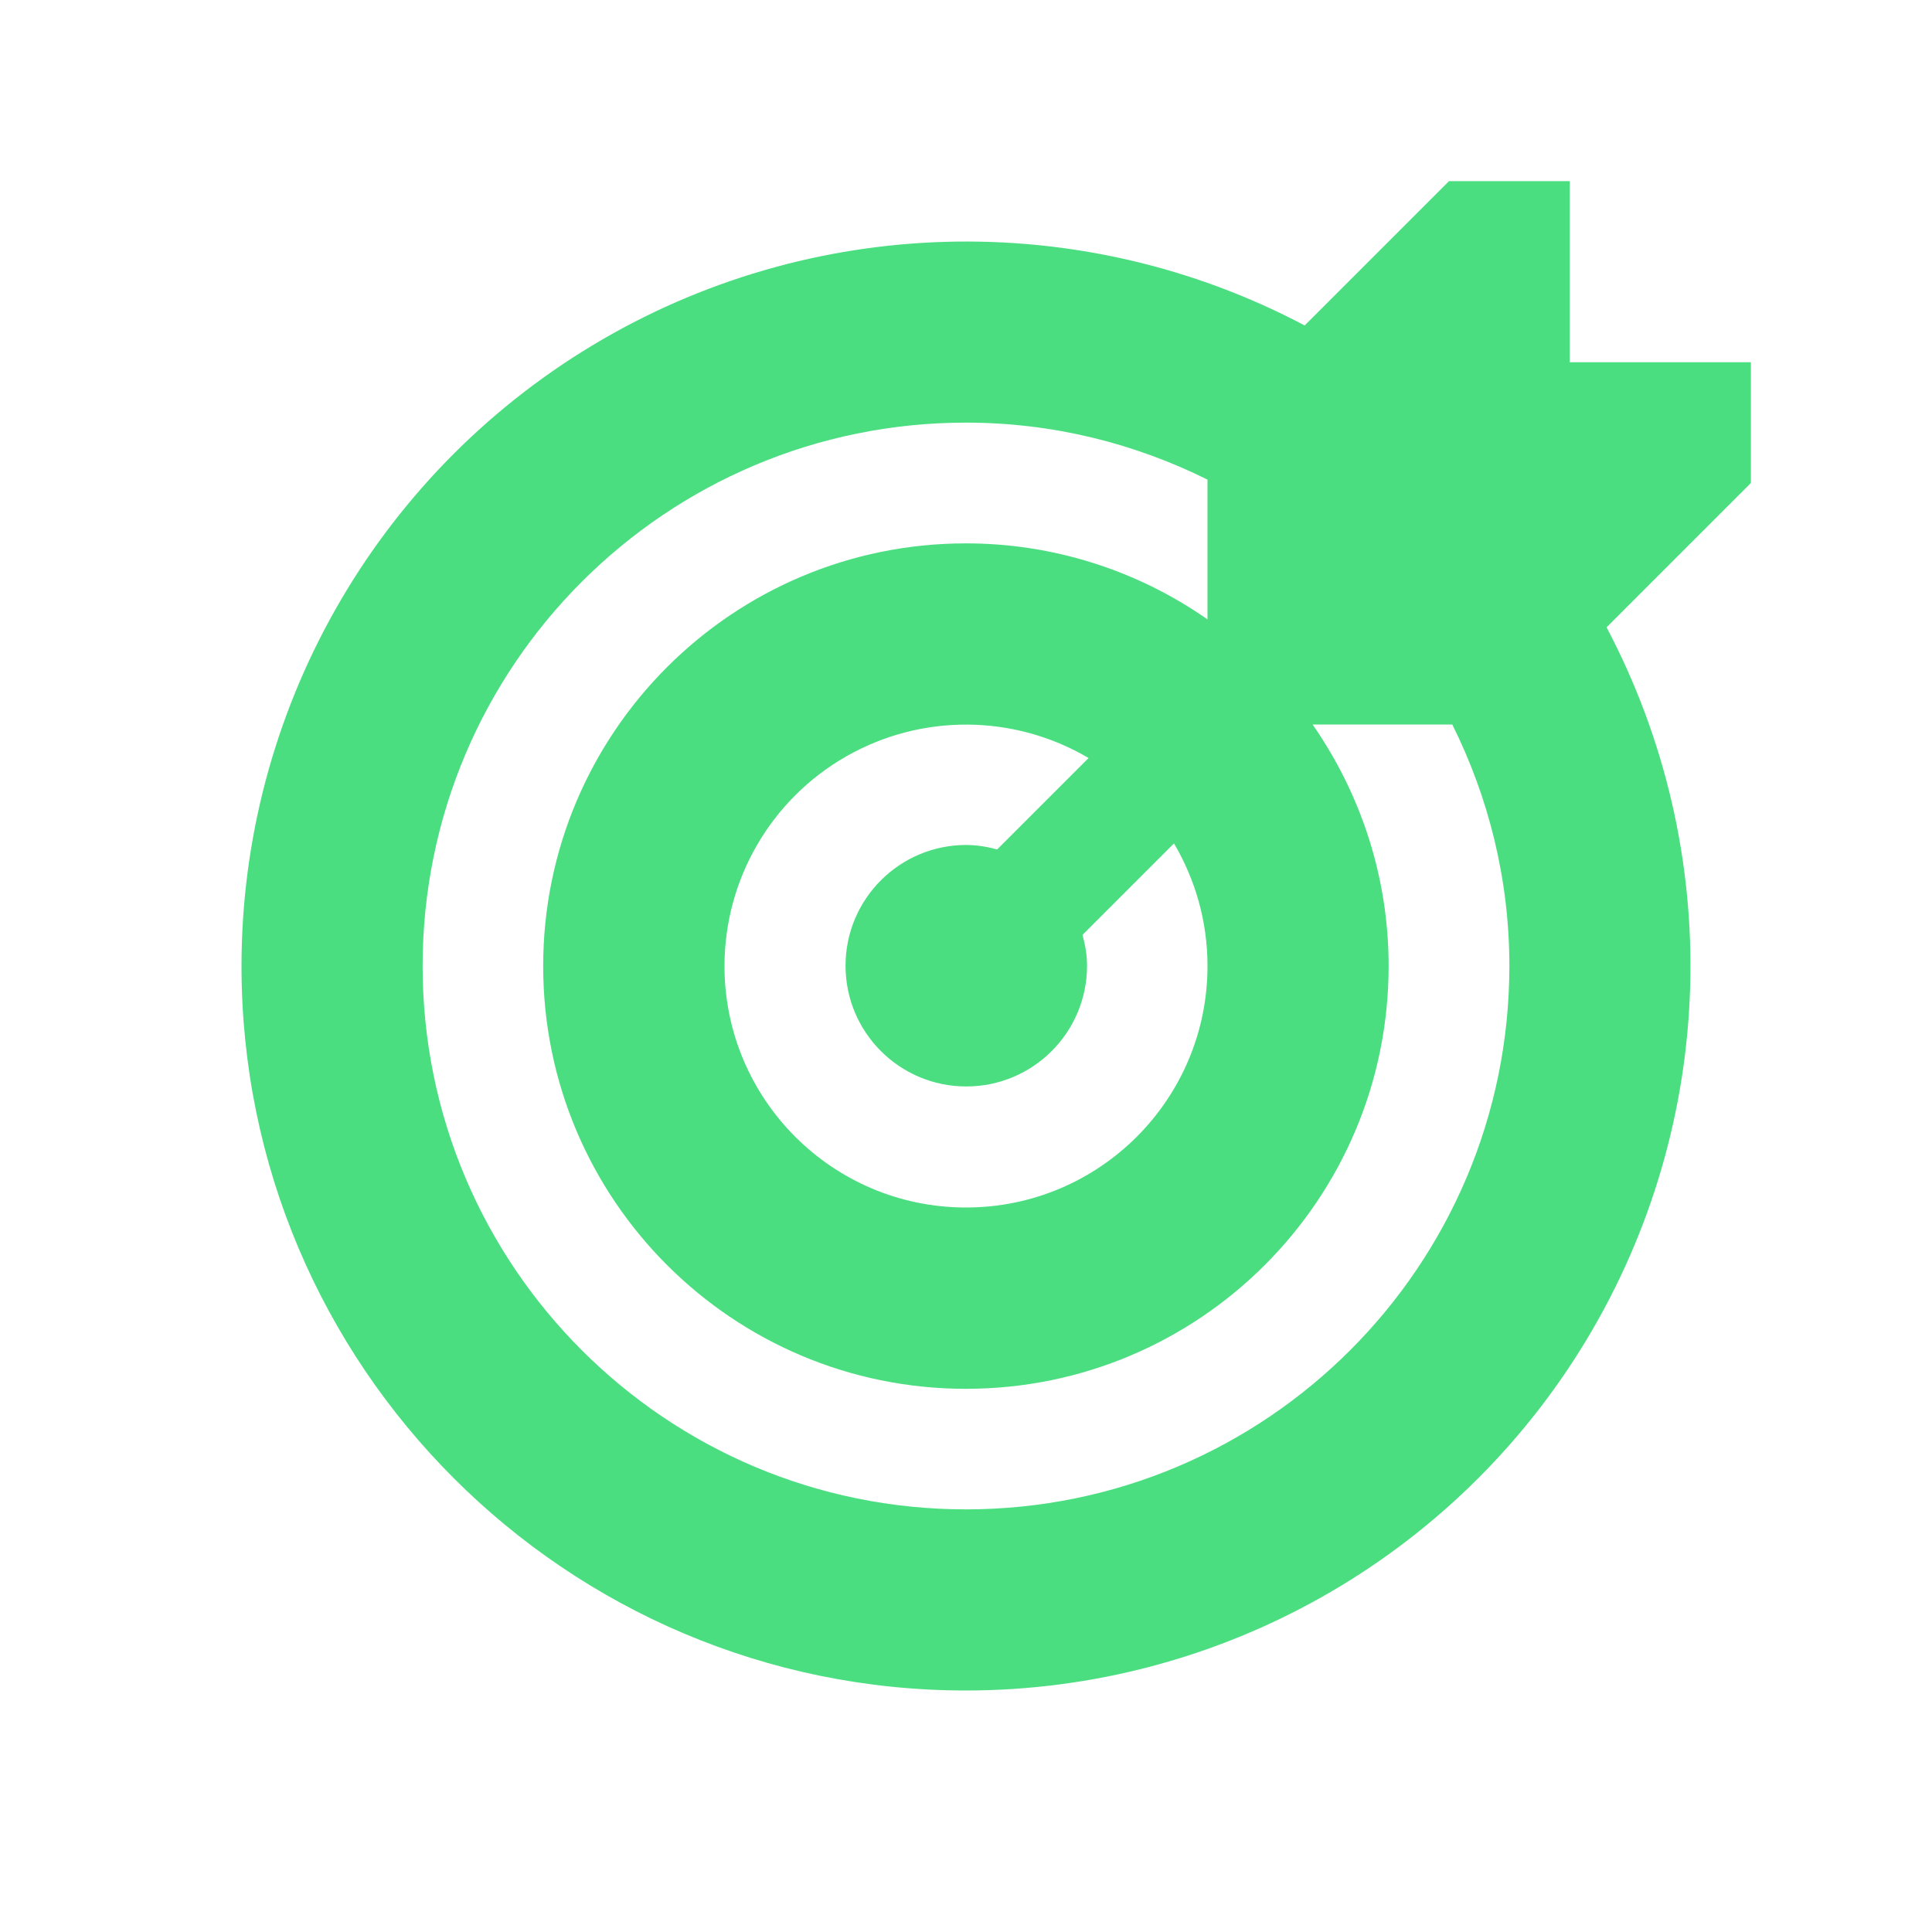
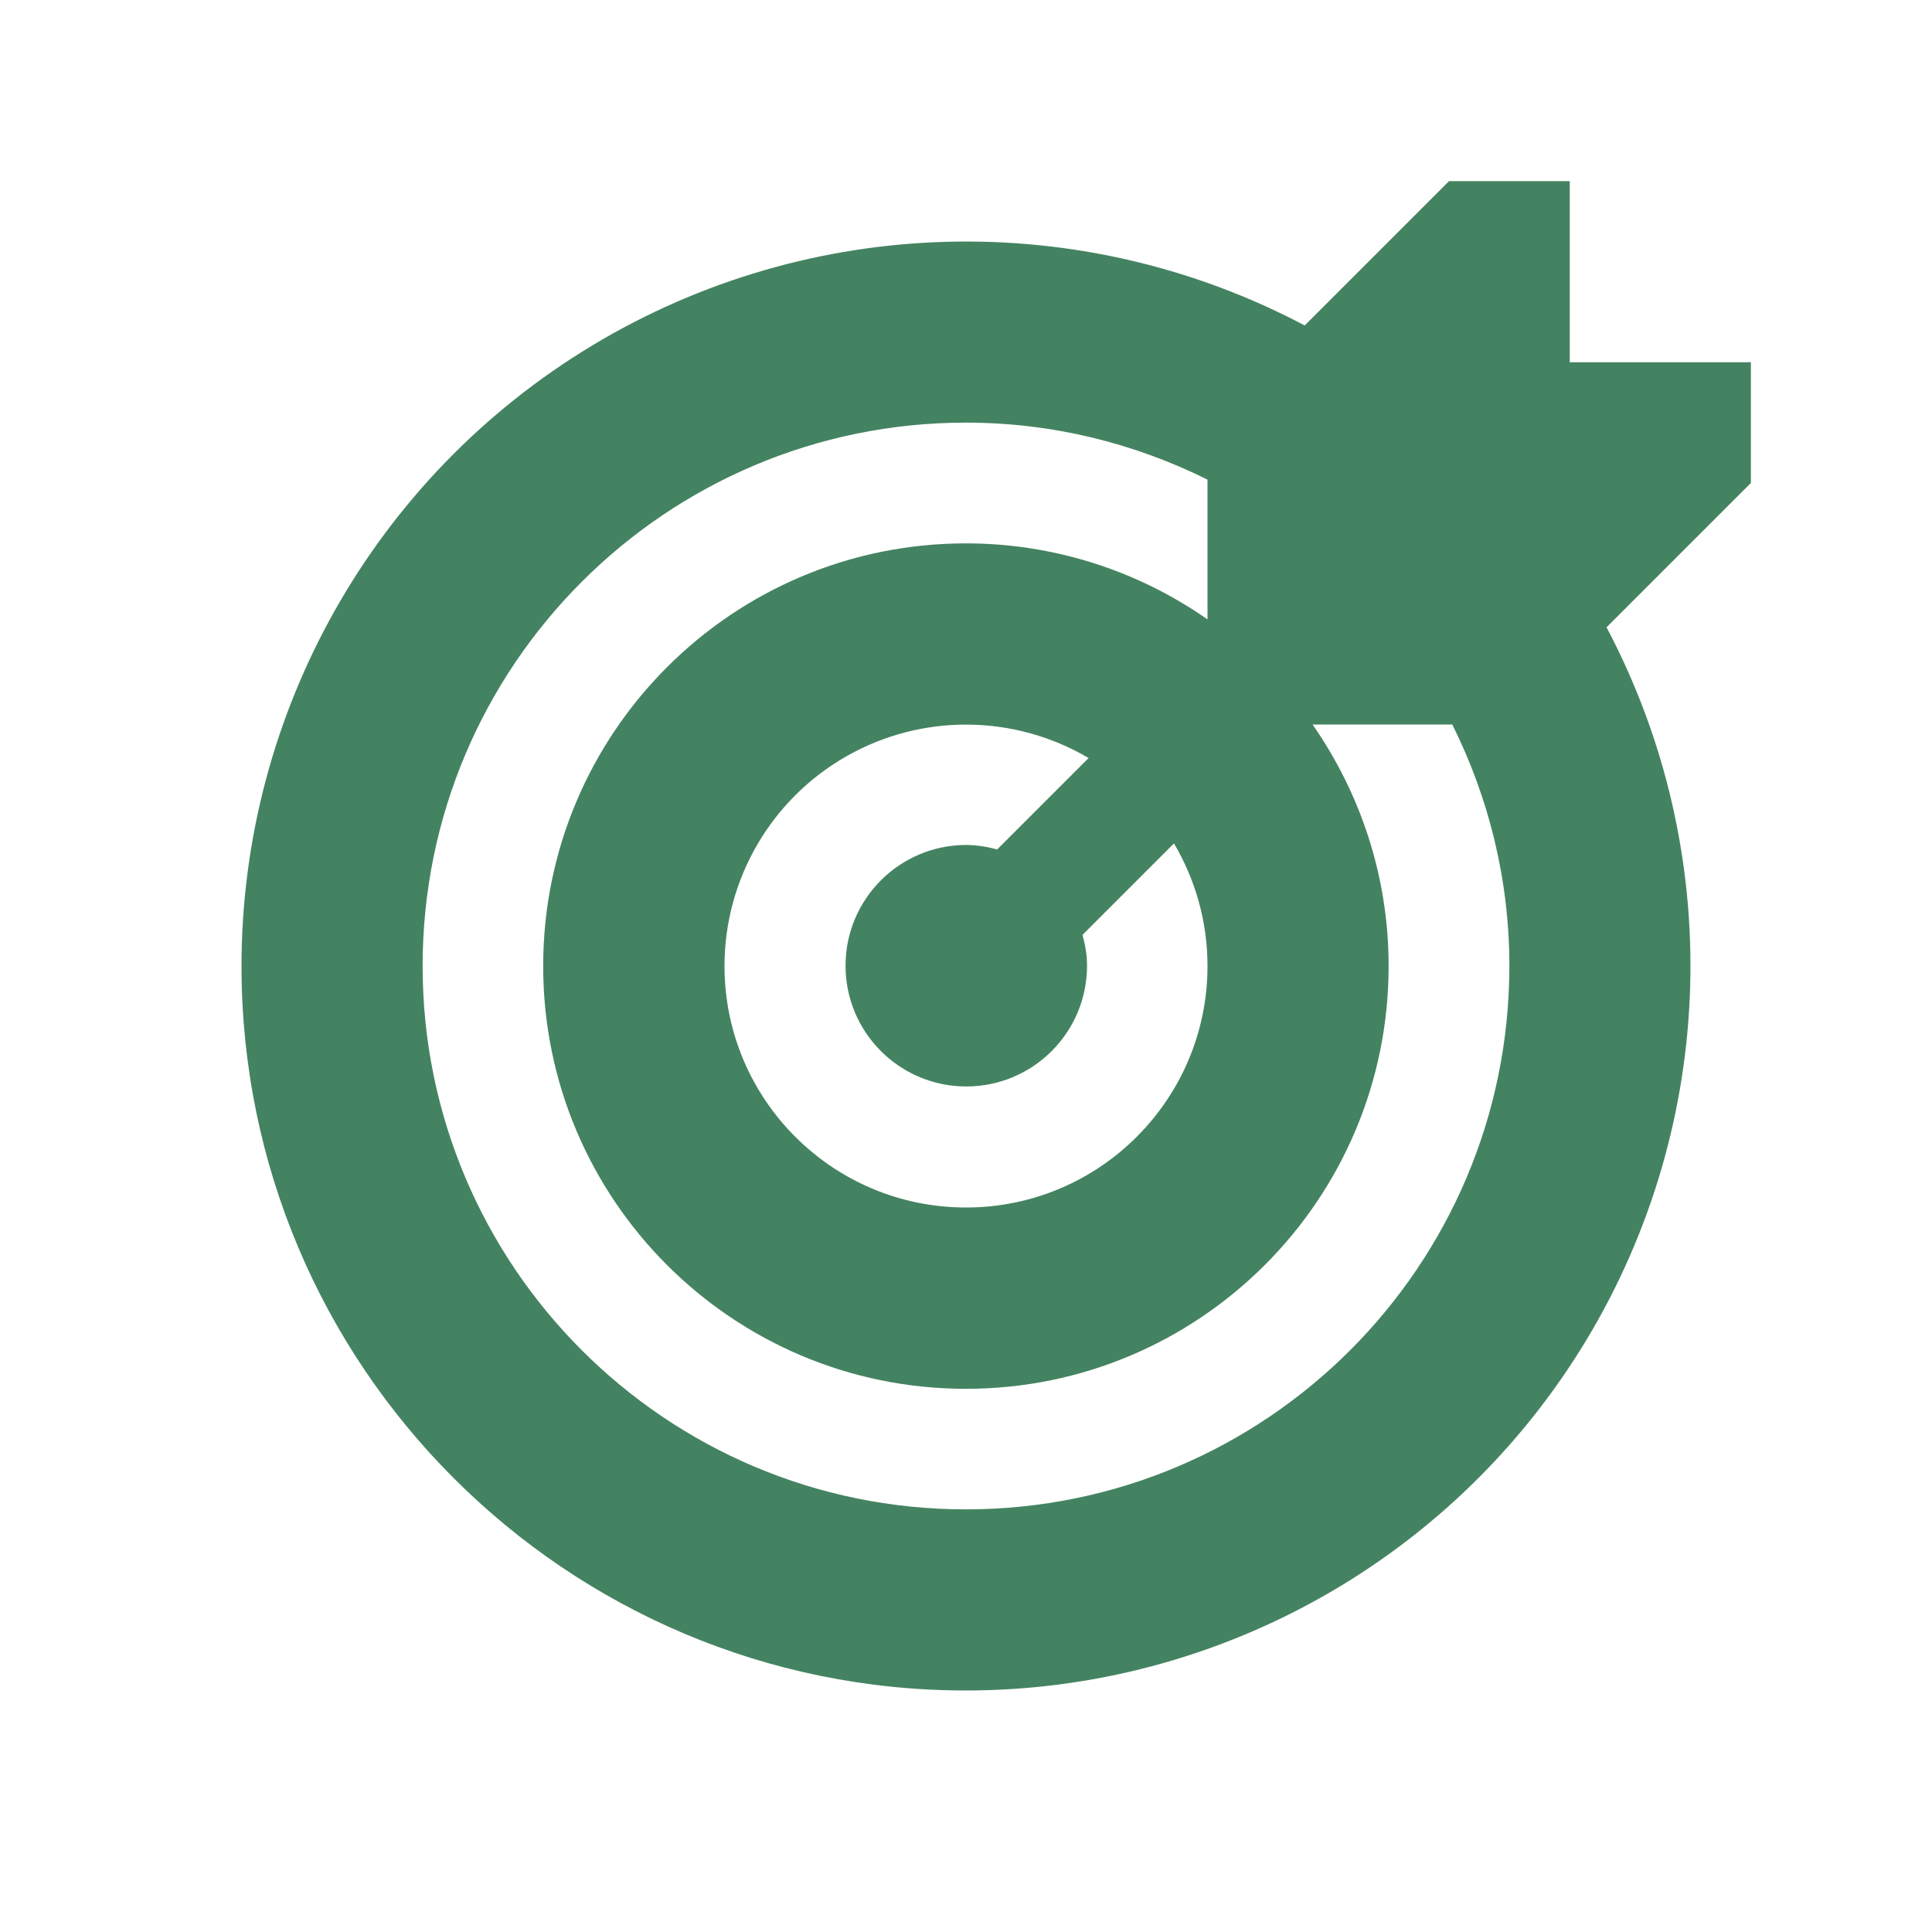
- <svg xmlns="http://www.w3.org/2000/svg" viewBox="0 0 20 20" fill="#4ADE80">
-   <path d="M18.125 3.75H16.25V1.875H15l-1.494 1.494A7.502 7.502 0 0 0 2.5 10c0 4.14 3.36 7.5 7.5 7.5a7.502 7.502 0 0 0 6.631-11.006L18.125 5zM12.5 10a2.5 2.5 0 1 1-5 0 2.5 2.5 0 0 1 3.769-2.153l-.947.947a1.2 1.2 0 0 0-.319-.047 1.25 1.25 0 1 0 1.25 1.25c0-.113-.019-.216-.047-.319l.947-.947c.219.372.347.803.347 1.269M10 15.625a5.625 5.625 0 0 1 0-11.25c.9 0 1.747.216 2.5.59v1.447a4.36 4.36 0 0 0-2.5-.787A4.376 4.376 0 1 0 14.375 10c0-.931-.294-1.79-.787-2.5h1.446c.375.753.591 1.6.591 2.5A5.626 5.626 0 0 1 10 15.625" fill="#4ADE80" />
+ <svg xmlns="http://www.w3.org/2000/svg" viewBox="0 0 20 20" fill="#448361">
+   <path d="M18.125 3.75H16.25V1.875H15l-1.494 1.494A7.502 7.502 0 0 0 2.5 10c0 4.14 3.36 7.5 7.5 7.5a7.502 7.502 0 0 0 6.631-11.006L18.125 5zM12.5 10a2.5 2.5 0 1 1-5 0 2.5 2.5 0 0 1 3.769-2.153l-.947.947a1.2 1.2 0 0 0-.319-.047 1.25 1.25 0 1 0 1.25 1.25c0-.113-.019-.216-.047-.319l.947-.947c.219.372.347.803.347 1.269M10 15.625a5.625 5.625 0 0 1 0-11.25c.9 0 1.747.216 2.5.59v1.447a4.36 4.36 0 0 0-2.5-.787A4.376 4.376 0 1 0 14.375 10c0-.931-.294-1.79-.787-2.5h1.446c.375.753.591 1.6.591 2.5A5.626 5.626 0 0 1 10 15.625" fill="#448361" />
</svg>
